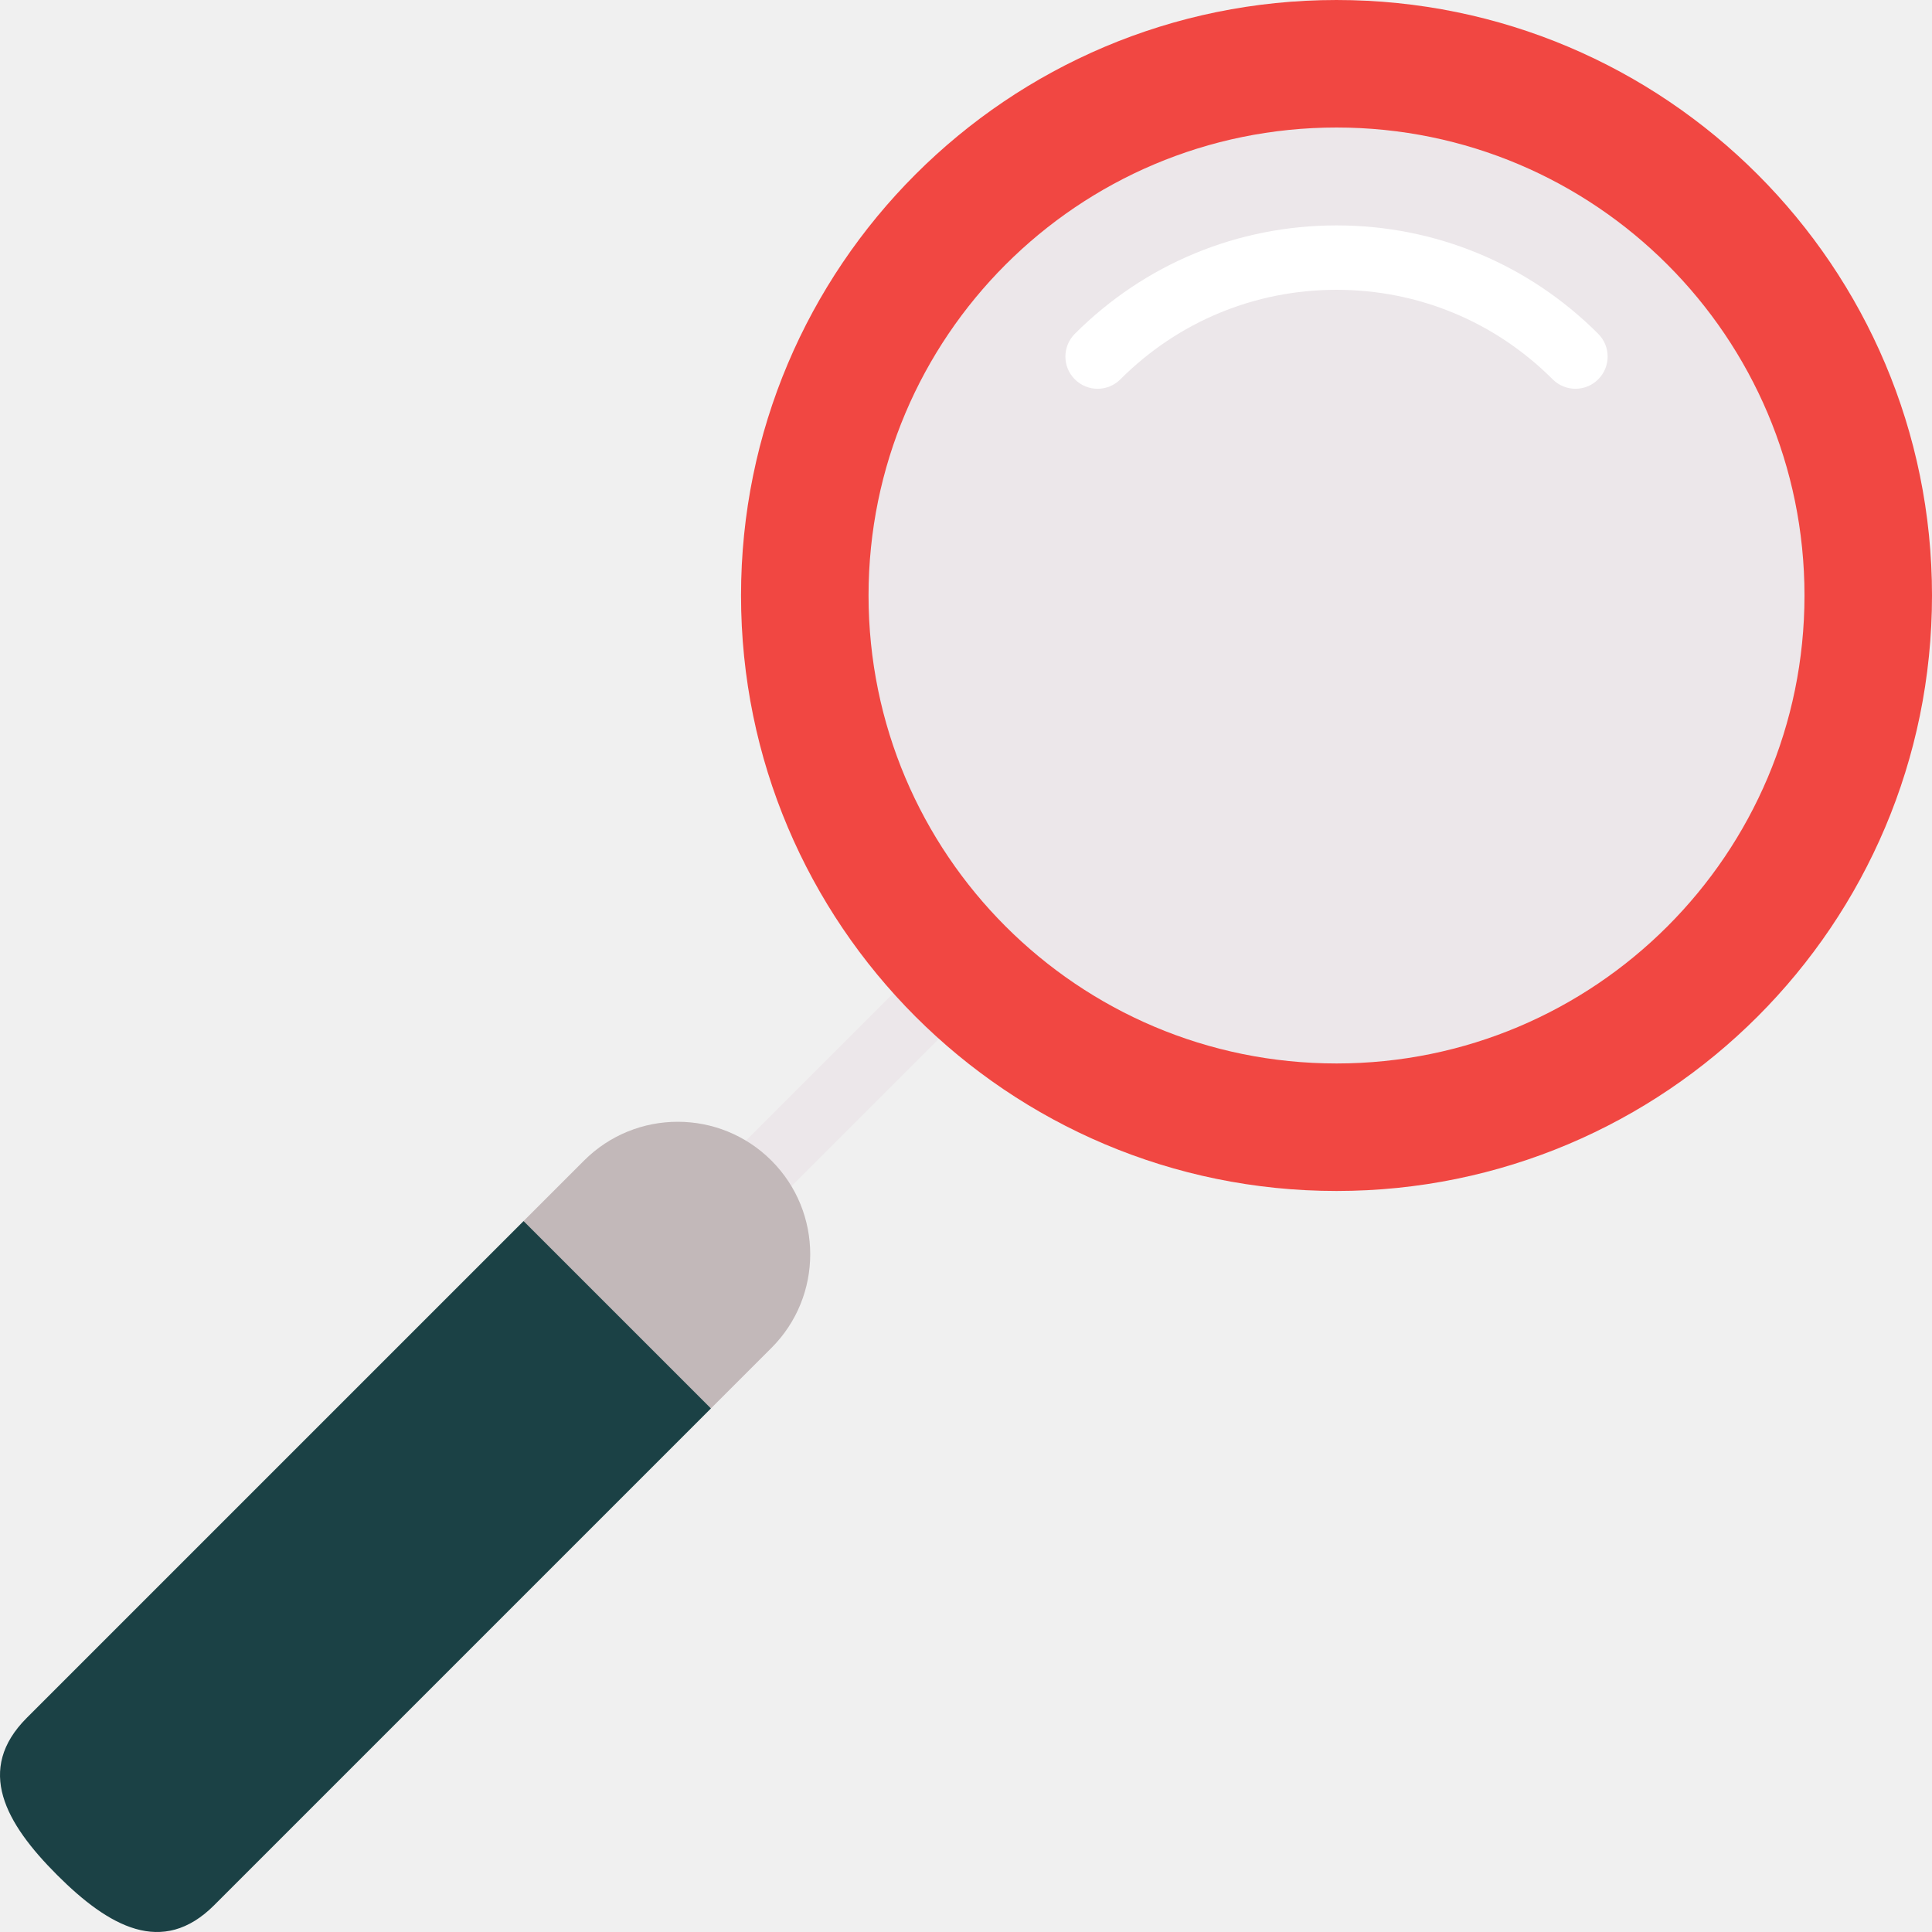
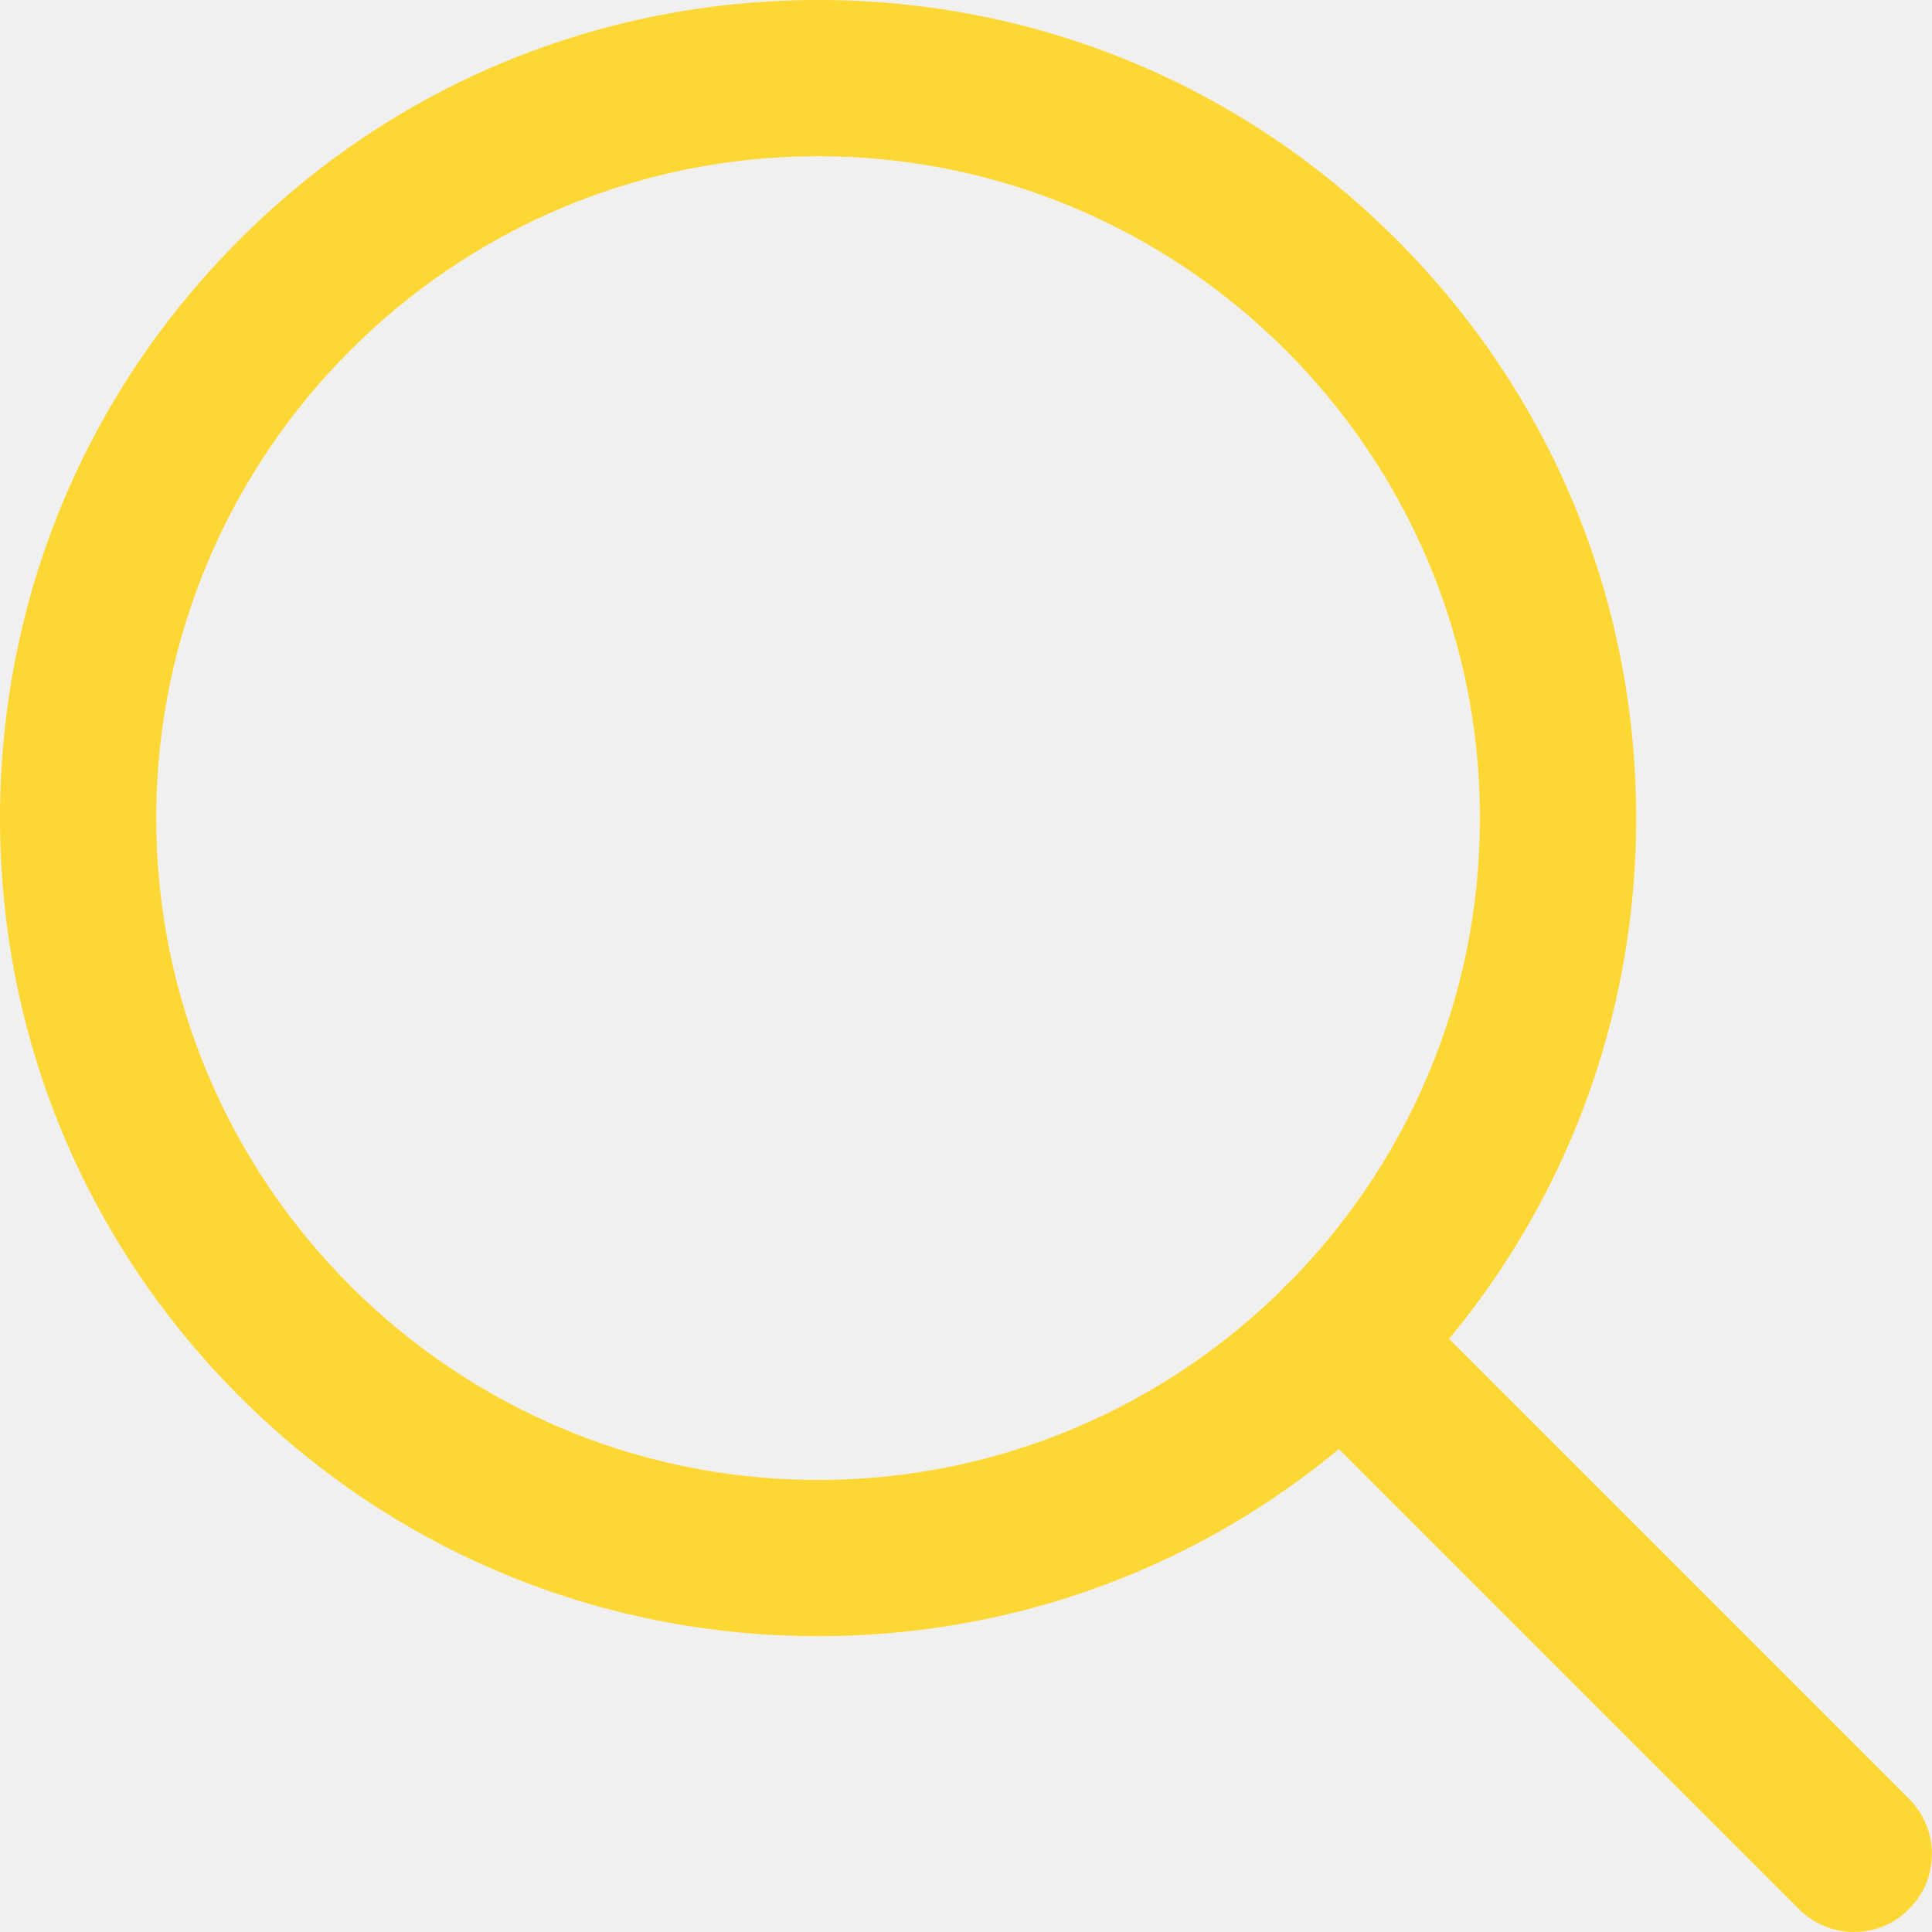
- <svg xmlns="http://www.w3.org/2000/svg" version="1.1" id="Layer_1" x="0px" y="0px" viewBox="0 0 512.001 512.001" style="enable-background:new 0 0 512.001 512.001;" xml:space="preserve">
-   <rect x="209.913" y="240.442" transform="matrix(-0.7071 -0.7071 0.7071 -0.7071 165.3209 655.6308)" style="fill:#ECE7EA;" width="17.067" height="106.268" />
-   <circle style="fill:#F14742;" cx="354.191" cy="157.811" r="157.81" />
-   <circle style="fill:#ECE7EA;" cx="354.191" cy="157.811" r="124.018" />
-   <path style="fill:#FFFFFF;" d="M290.877,103.028c-2.183,0-4.367-0.833-6.034-2.499c-3.333-3.333-3.333-8.736,0-12.067  c18.523-18.524,43.153-28.727,69.35-28.727s50.826,10.201,69.349,28.726c3.333,3.333,3.333,8.736,0,12.067  c-3.333,3.331-8.736,3.333-12.067-0.001c-15.302-15.301-35.644-23.726-57.283-23.726c-21.639,0-41.982,8.426-57.282,23.727  C295.244,102.194,293.06,103.028,290.877,103.028z" />
-   <path style="fill:#1B4145;" d="M188.403,373.254L56.765,504.892c-13.709,13.709-27.934,5.696-41.643-8.013  S-6.6,468.945,7.109,455.236l131.638-131.638l40.918,8.737L188.403,373.254z" />
-   <path style="fill:#C2B8B9;" d="M204.436,357.219l-16.035,16.035l-49.656-49.656l16.035-16.035c13.709-13.709,35.947-13.709,49.656,0  C218.146,321.273,218.146,343.51,204.436,357.219z" />
+ <svg xmlns="http://www.w3.org/2000/svg" version="1.1" id="Layer_1" x="0px" y="0px" viewBox="0 0 512 512" style="enable-background:new 0 0 512 512;" xml:space="preserve">
+   <style type="text/css">
+ 	.st0{fill:#FDD835;}
+ </style>
  <g>
- </g>
+     <g>
+       <path class="st0" d="M370.1,63.5C329.1,22.5,274.7,0,216.8,0S104.4,22.5,63.5,63.5C22.5,104.4,0,158.9,0,216.8    c0,57.9,22.5,112.3,63.5,153.3c40.9,40.9,95.4,63.5,153.3,63.5s112.3-22.5,153.3-63.5c40.9-40.9,63.5-95.4,63.5-153.3    C433.6,158.9,411,104.4,370.1,63.5z M216.8,392.2c-96.7,0-175.4-78.7-175.4-175.4S120.1,41.4,216.8,41.4s175.4,78.7,175.4,175.4    S313.5,392.2,216.8,392.2z" />
+     </g>
+   </g>
  <g>
- </g>
-   <g>
- </g>
-   <g>
- </g>
-   <g>
- </g>
-   <g>
- </g>
-   <g>
- </g>
-   <g>
- </g>
-   <g>
- </g>
-   <g>
- </g>
-   <g>
- </g>
-   <g>
- </g>
-   <g>
- </g>
-   <g>
- </g>
-   <g>
- </g>
+     <g>
+       <path class="st0" d="M505.9,476.7l-136-136c-8.1-8.1-21.2-8.1-29.2,0c-8.1,8.1-8.1,21.2,0,29.2l136,136c4,4,9.3,6.1,14.6,6.1    s10.6-2,14.6-6.1C514,497.9,514,484.8,505.9,476.7z" />
+     </g>
+   </g>
</svg>
